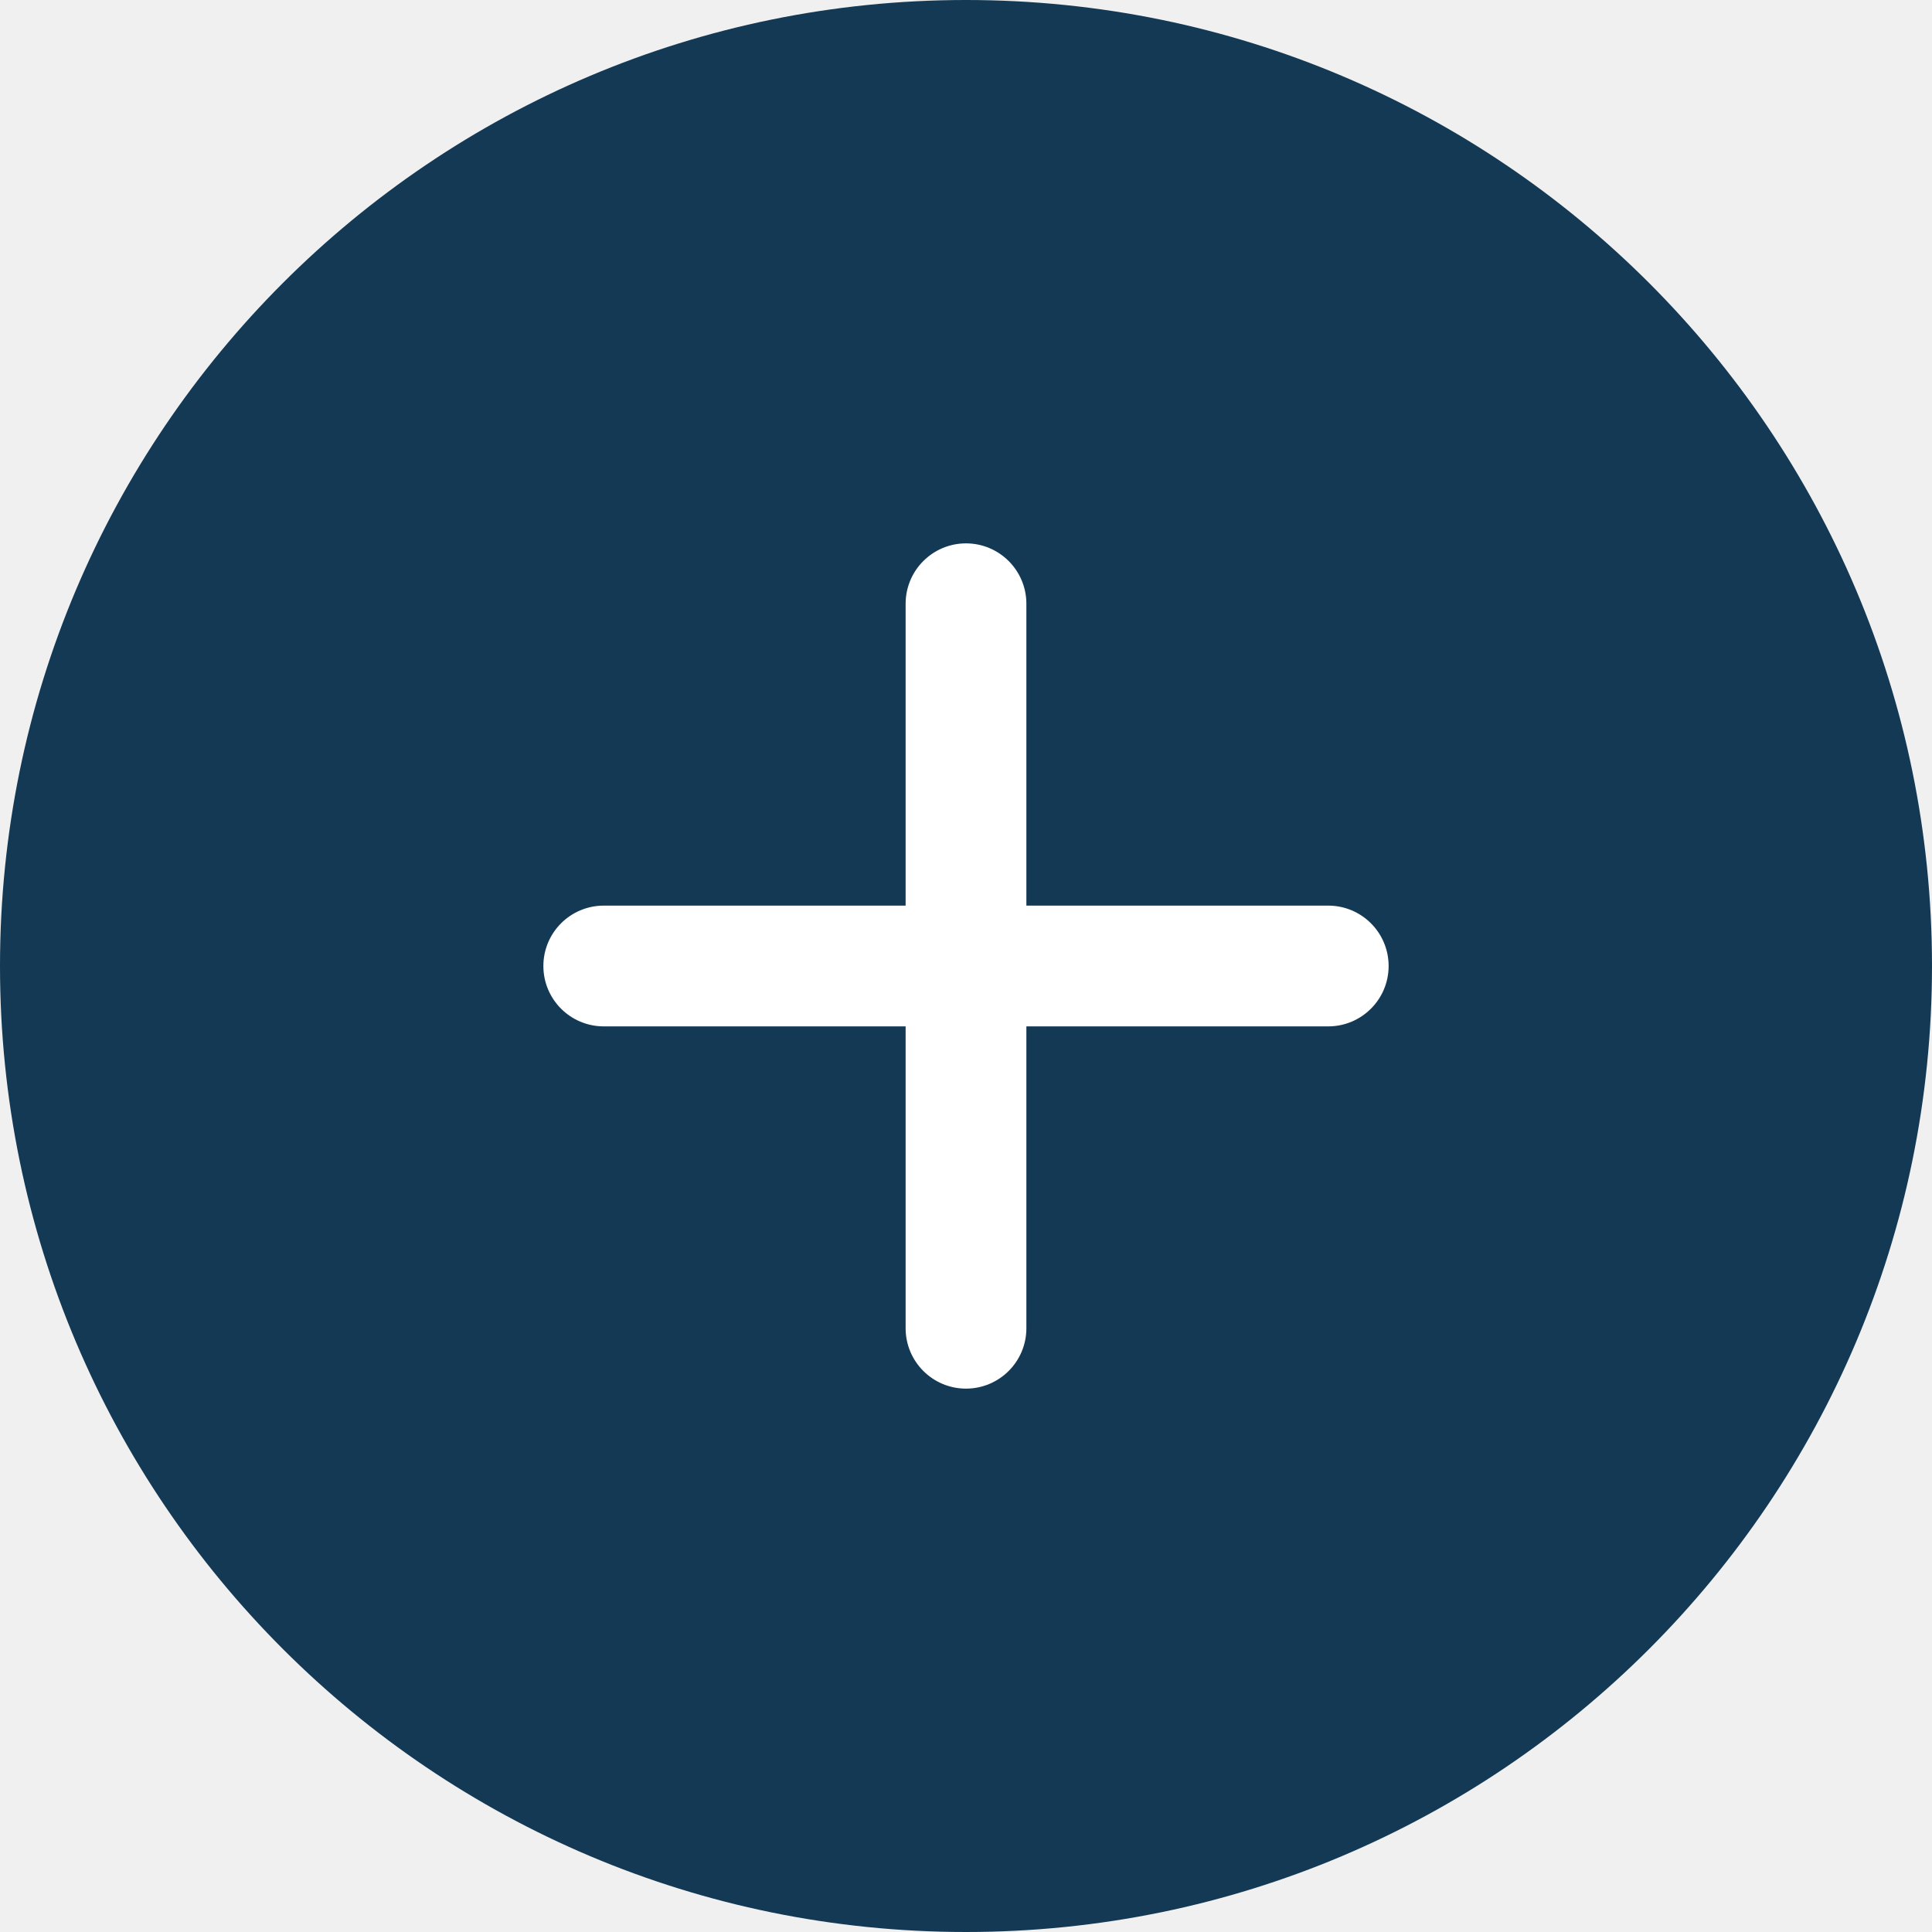
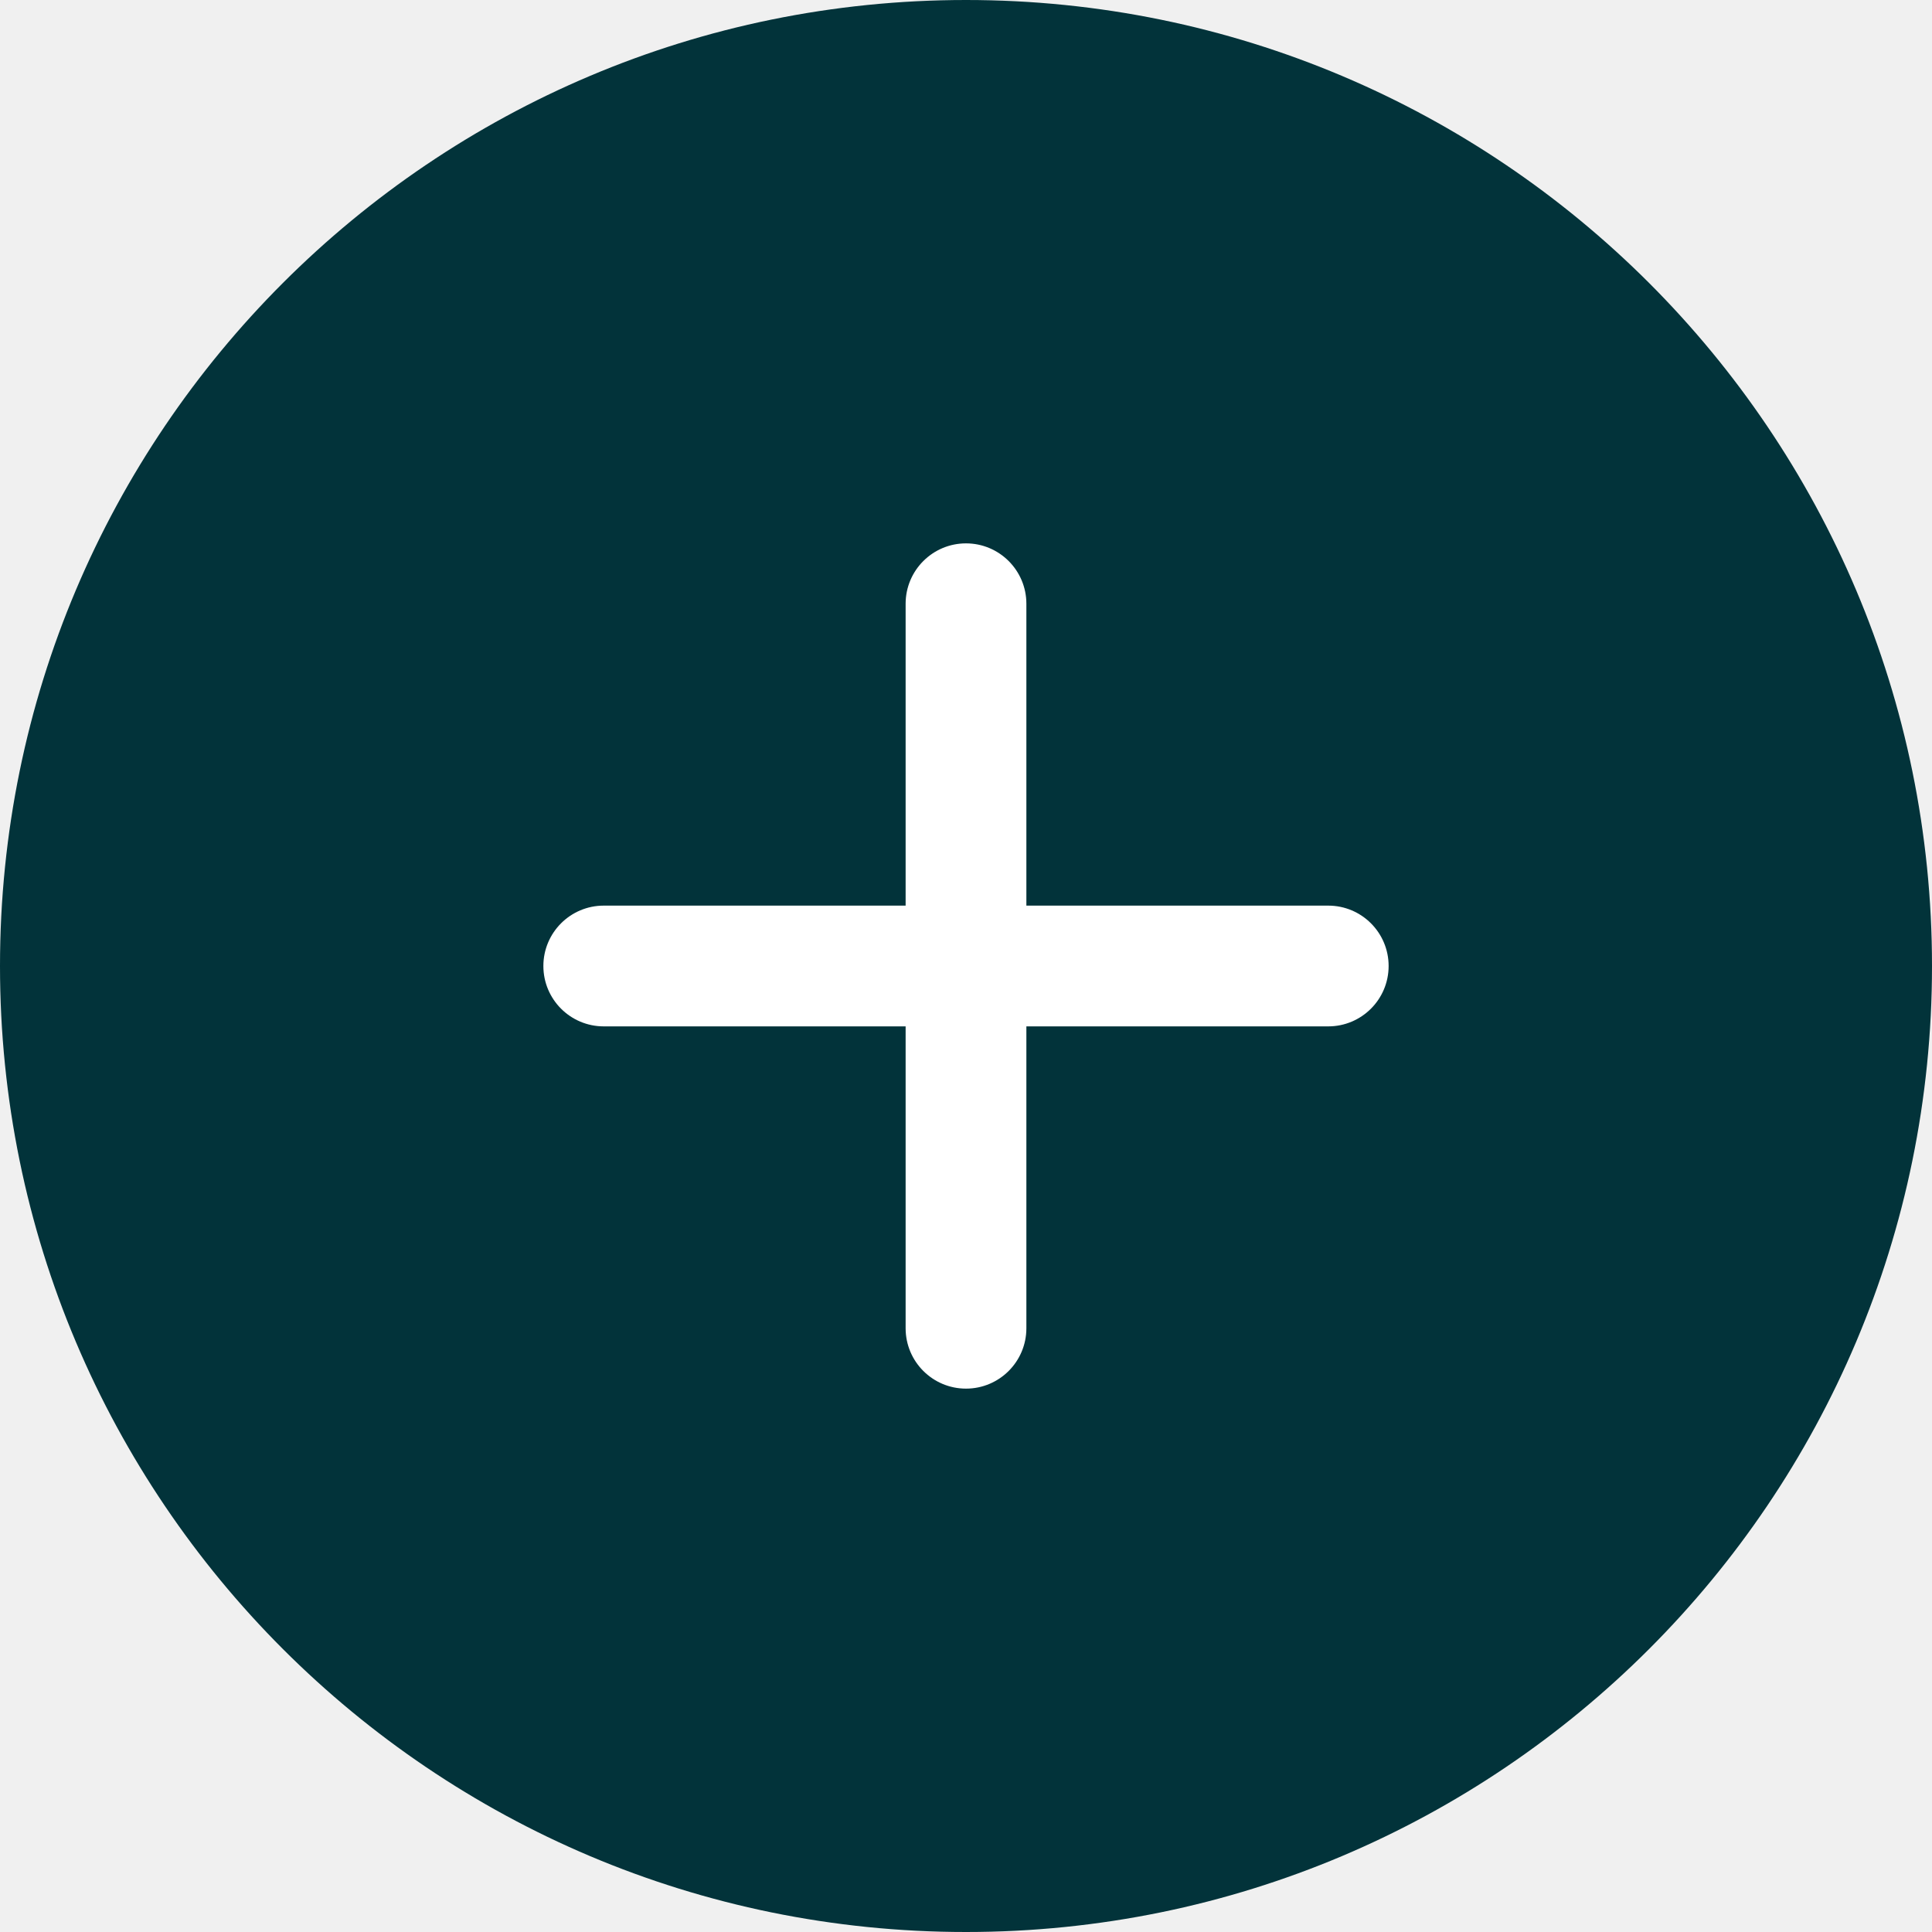
<svg xmlns="http://www.w3.org/2000/svg" width="32" height="32" viewBox="0 0 32 32">
  <g id="add-button" transform="translate(-1784 -183)">
-     <circle id="Ellipse_5" data-name="Ellipse 5" cx="16" cy="16" r="16" transform="translate(1784 183)" fill="#143955" />
+     <circle id="Ellipse_5" data-name="Ellipse 5" cx="16" cy="16" r="16" transform="translate(1784 183)" fill="#02333A" />
    <g id="add-button-2" data-name="add-button" transform="translate(1788 187)">
      <rect id="Rectangle_50" data-name="Rectangle 50" width="24" height="24" fill="none" />
      <path id="plus" d="M8.9,6.9v-5a1,1,0,1,0-2,0v5h-5a1,1,0,1,0,0,2h5v5a1,1,0,0,0,2,0v-5h5a1,1,0,0,0,0-2h-5Z" transform="translate(4.1 4.1)" fill="#fff" />
    </g>
  </g>
</svg>
